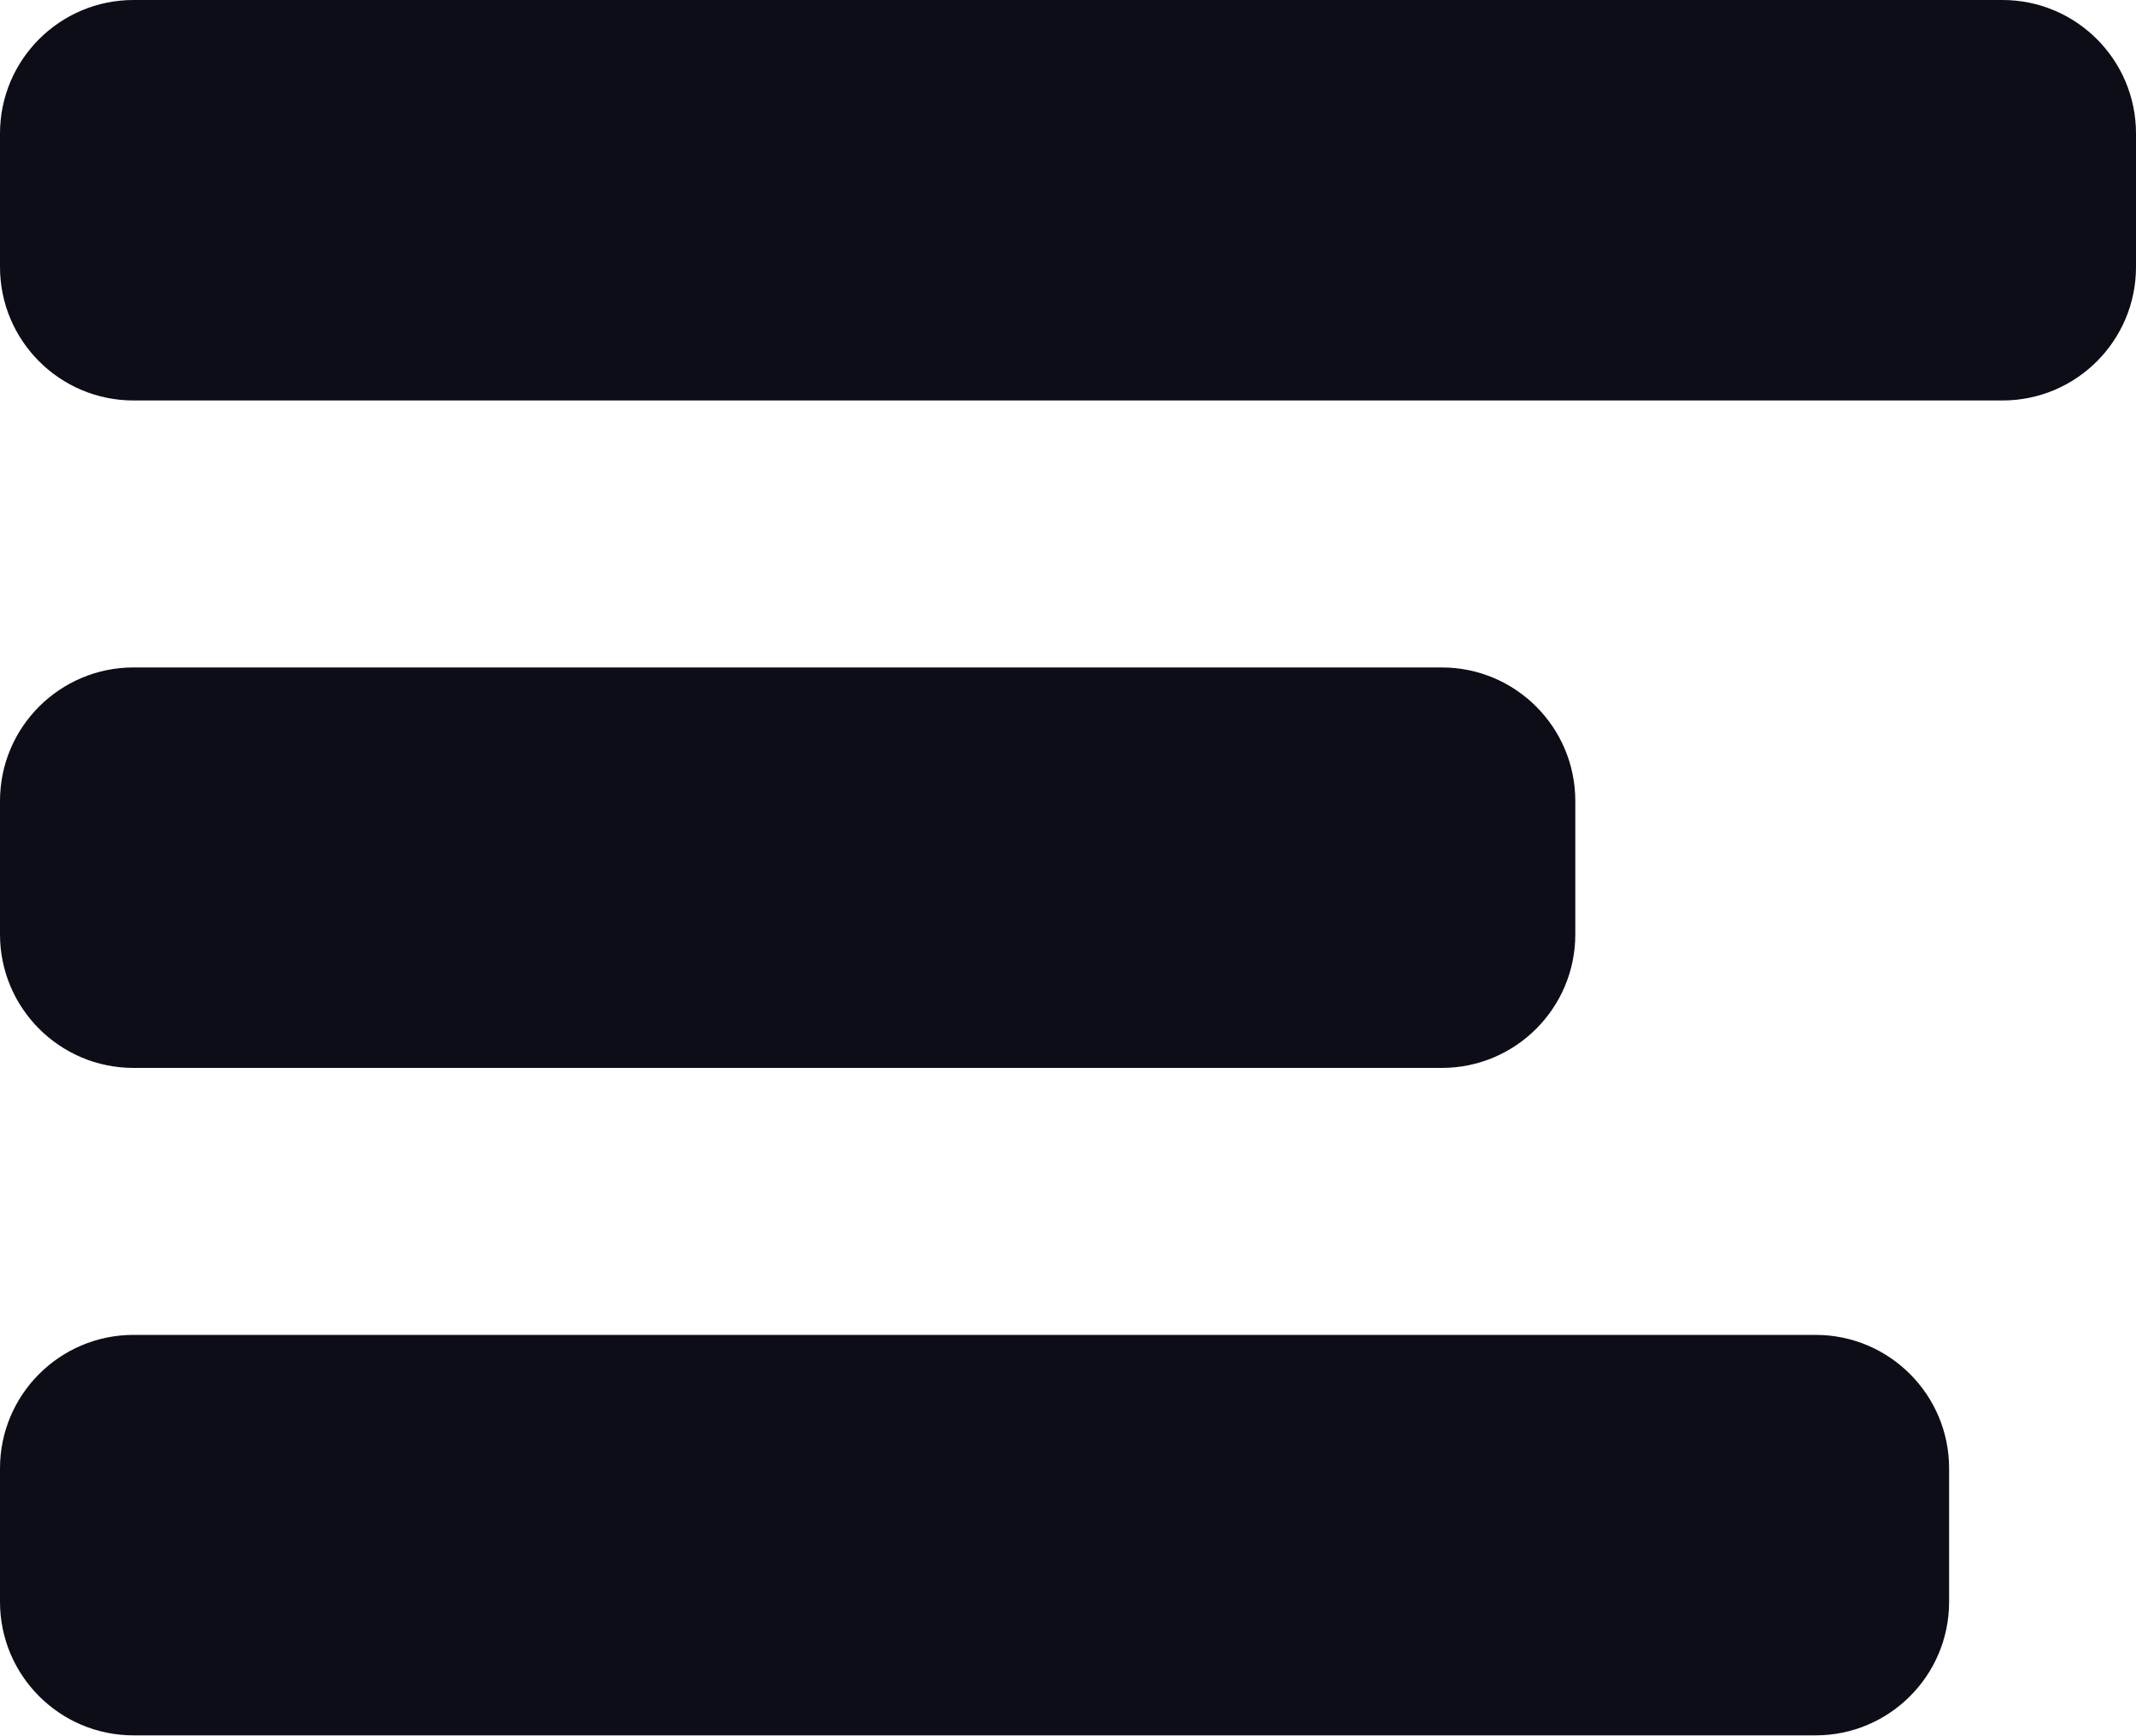
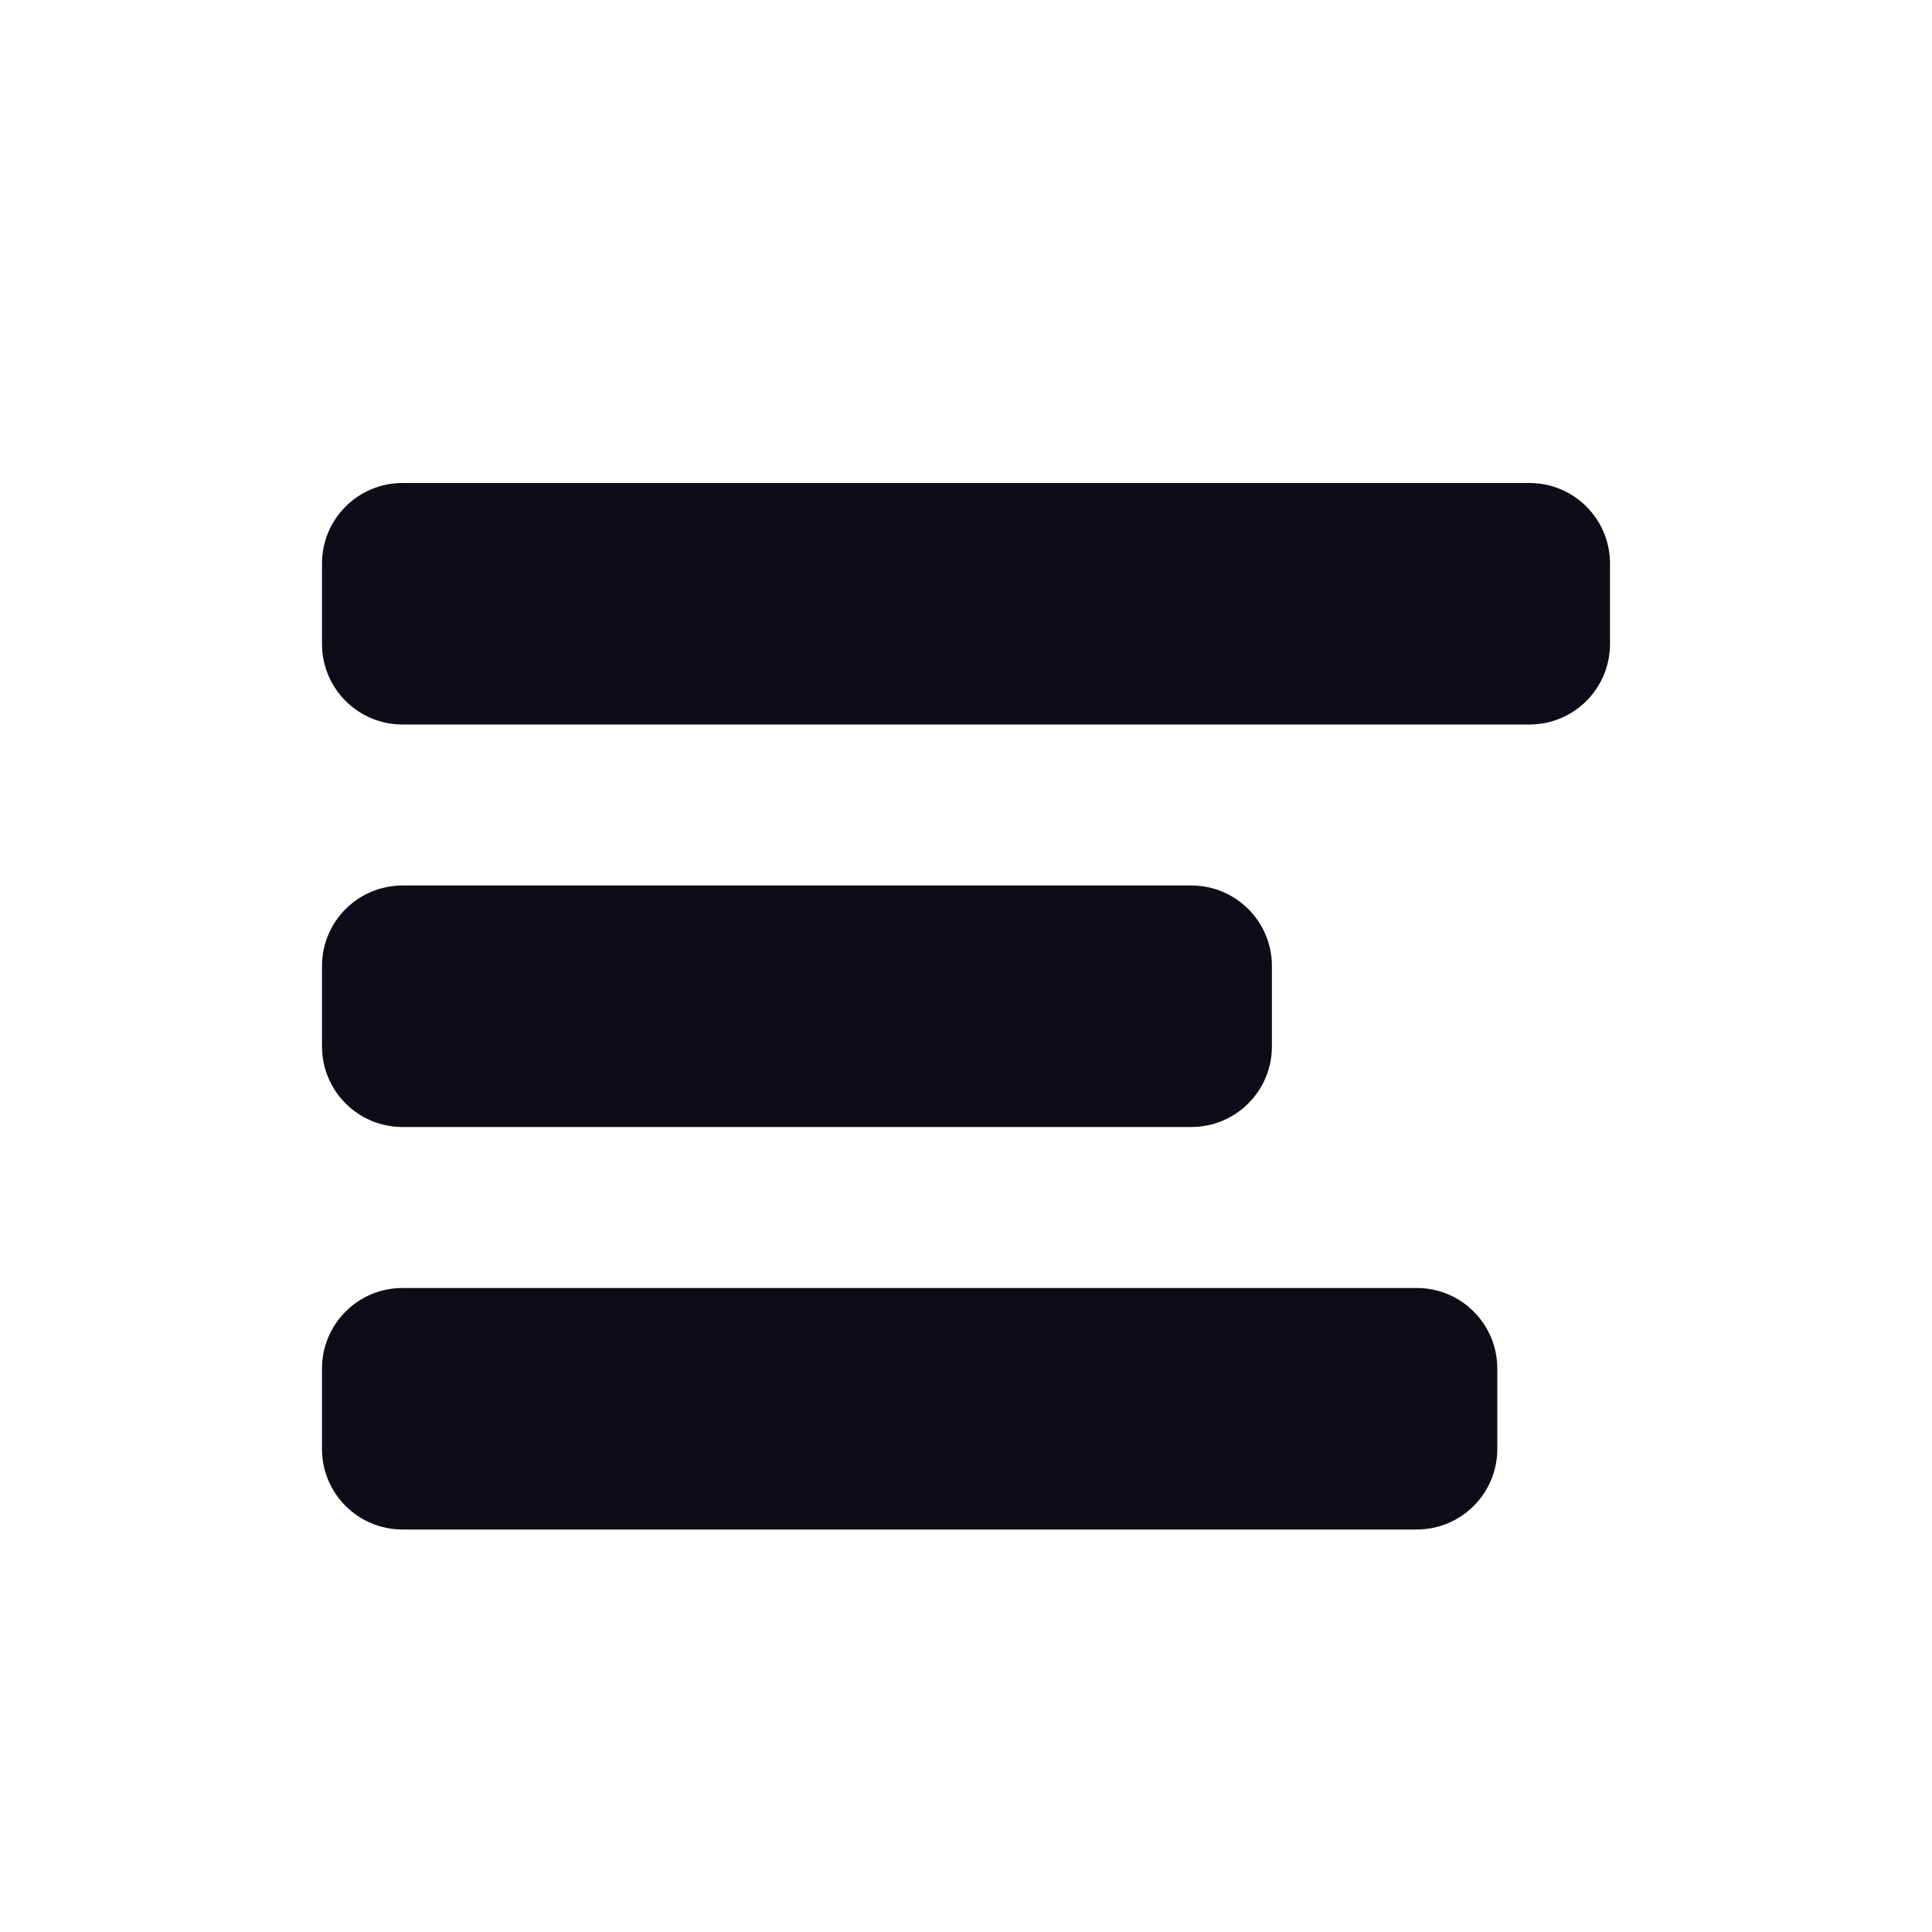
- <svg xmlns="http://www.w3.org/2000/svg" width="16" height="13" viewBox="0 0 16 13">
-   <g fill="none" fill-rule="evenodd" transform="translate(-4 -6)">
-     <rect width="24" height="24" />
-     <path class="main" fill="#0D0D17" d="M5,6 L19,6 C19.552,6 20,6.448 20,7 L20,8 C20,8.552 19.552,9 19,9 L5,9 C4.448,9 4,8.552 4,8 L4,7 C4,6.448 4.448,6 5,6 Z M5,11 L14.8,11 C15.352,11 15.8,11.448 15.8,12 L15.8,13 C15.8,13.552 15.352,14 14.8,14 L5,14 C4.448,14 4,13.552 4,13 L4,12 C4,11.448 4.448,11 5,11 Z M5,16 L17.6,16 C18.152,16 18.6,16.448 18.6,17 L18.6,18 C18.6,18.552 18.152,19 17.6,19 L5,19 C4.448,19 4,18.552 4,18 L4,17 C4,16.448 4.448,16 5,16 Z" />
-   </g>
+ <svg xmlns="http://www.w3.org/2000/svg" width="24" height="24">
+   <path d="M5 6h14a1 1 0 0 1 1 1v1a1 1 0 0 1-1 1H5a1 1 0 0 1-1-1V7a1 1 0 0 1 1-1zm0 5h9.8a1 1 0 0 1 1 1v1a1 1 0 0 1-1 1H5a1 1 0 0 1-1-1v-1a1 1 0 0 1 1-1zm0 5h12.6a1 1 0 0 1 1 1v1a1 1 0 0 1-1 1H5a1 1 0 0 1-1-1v-1a1 1 0 0 1 1-1z" class="main" fill="#0D0D17" fill-rule="evenodd" />
</svg>
